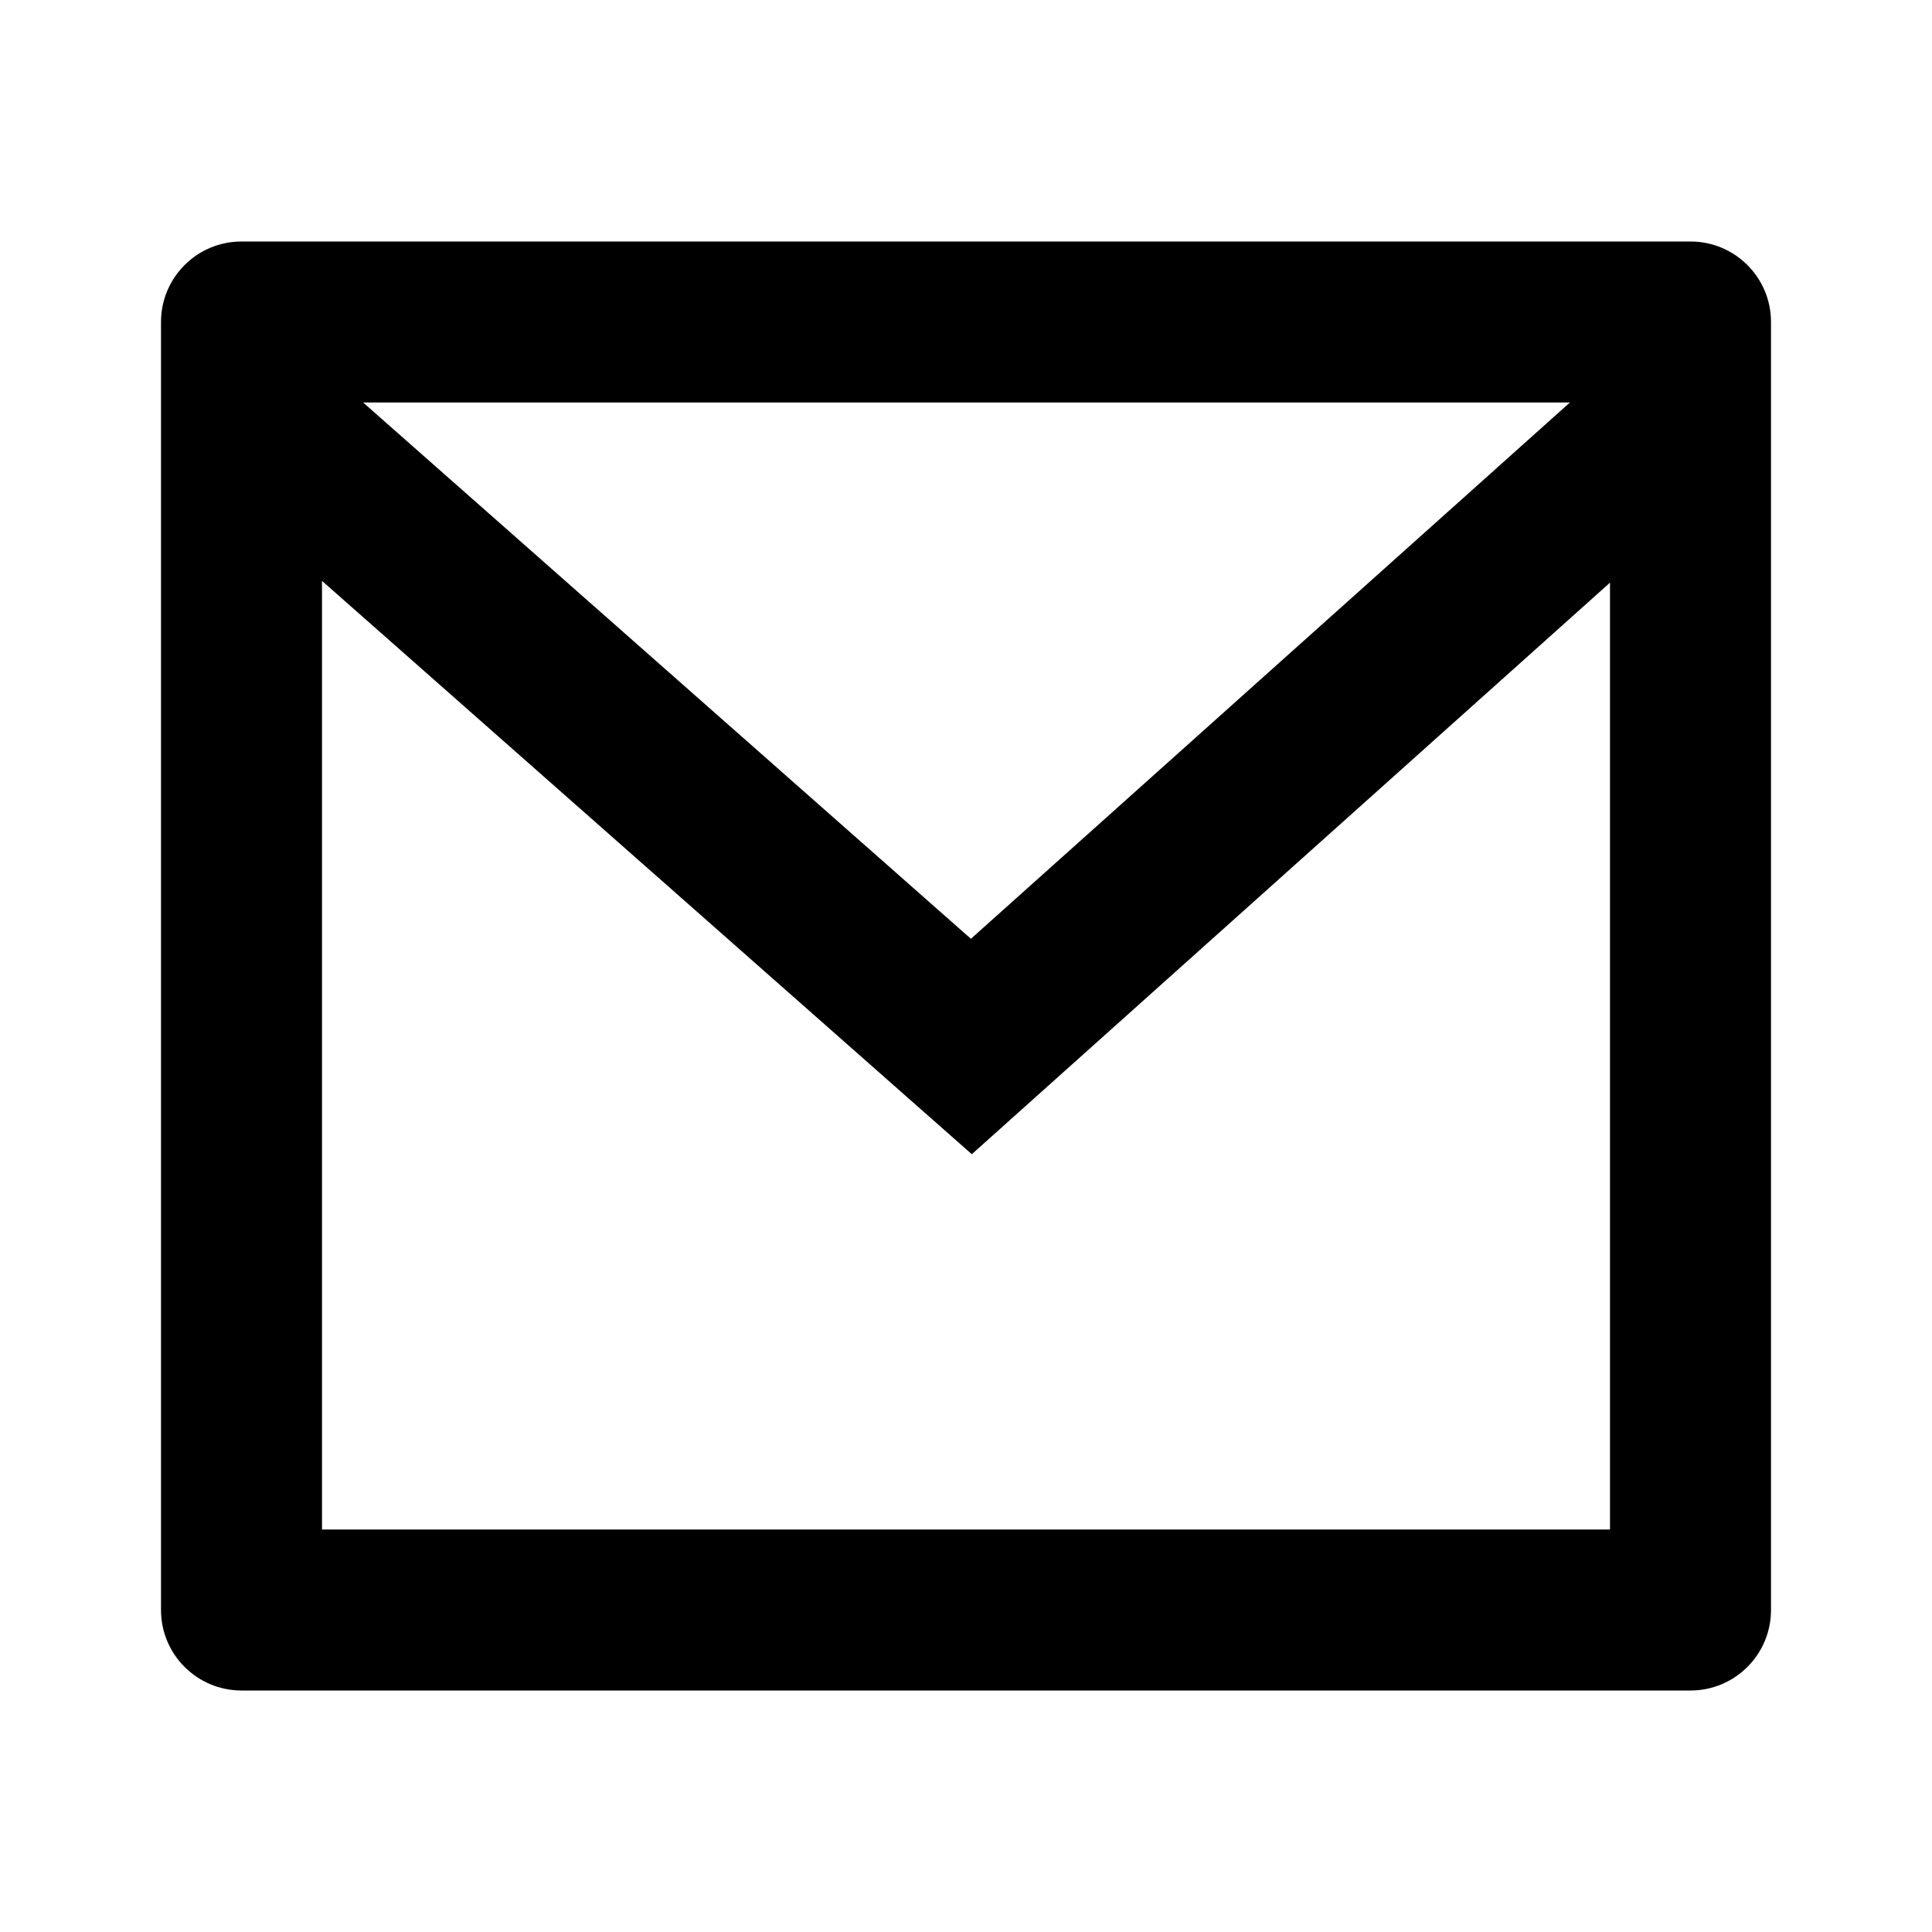
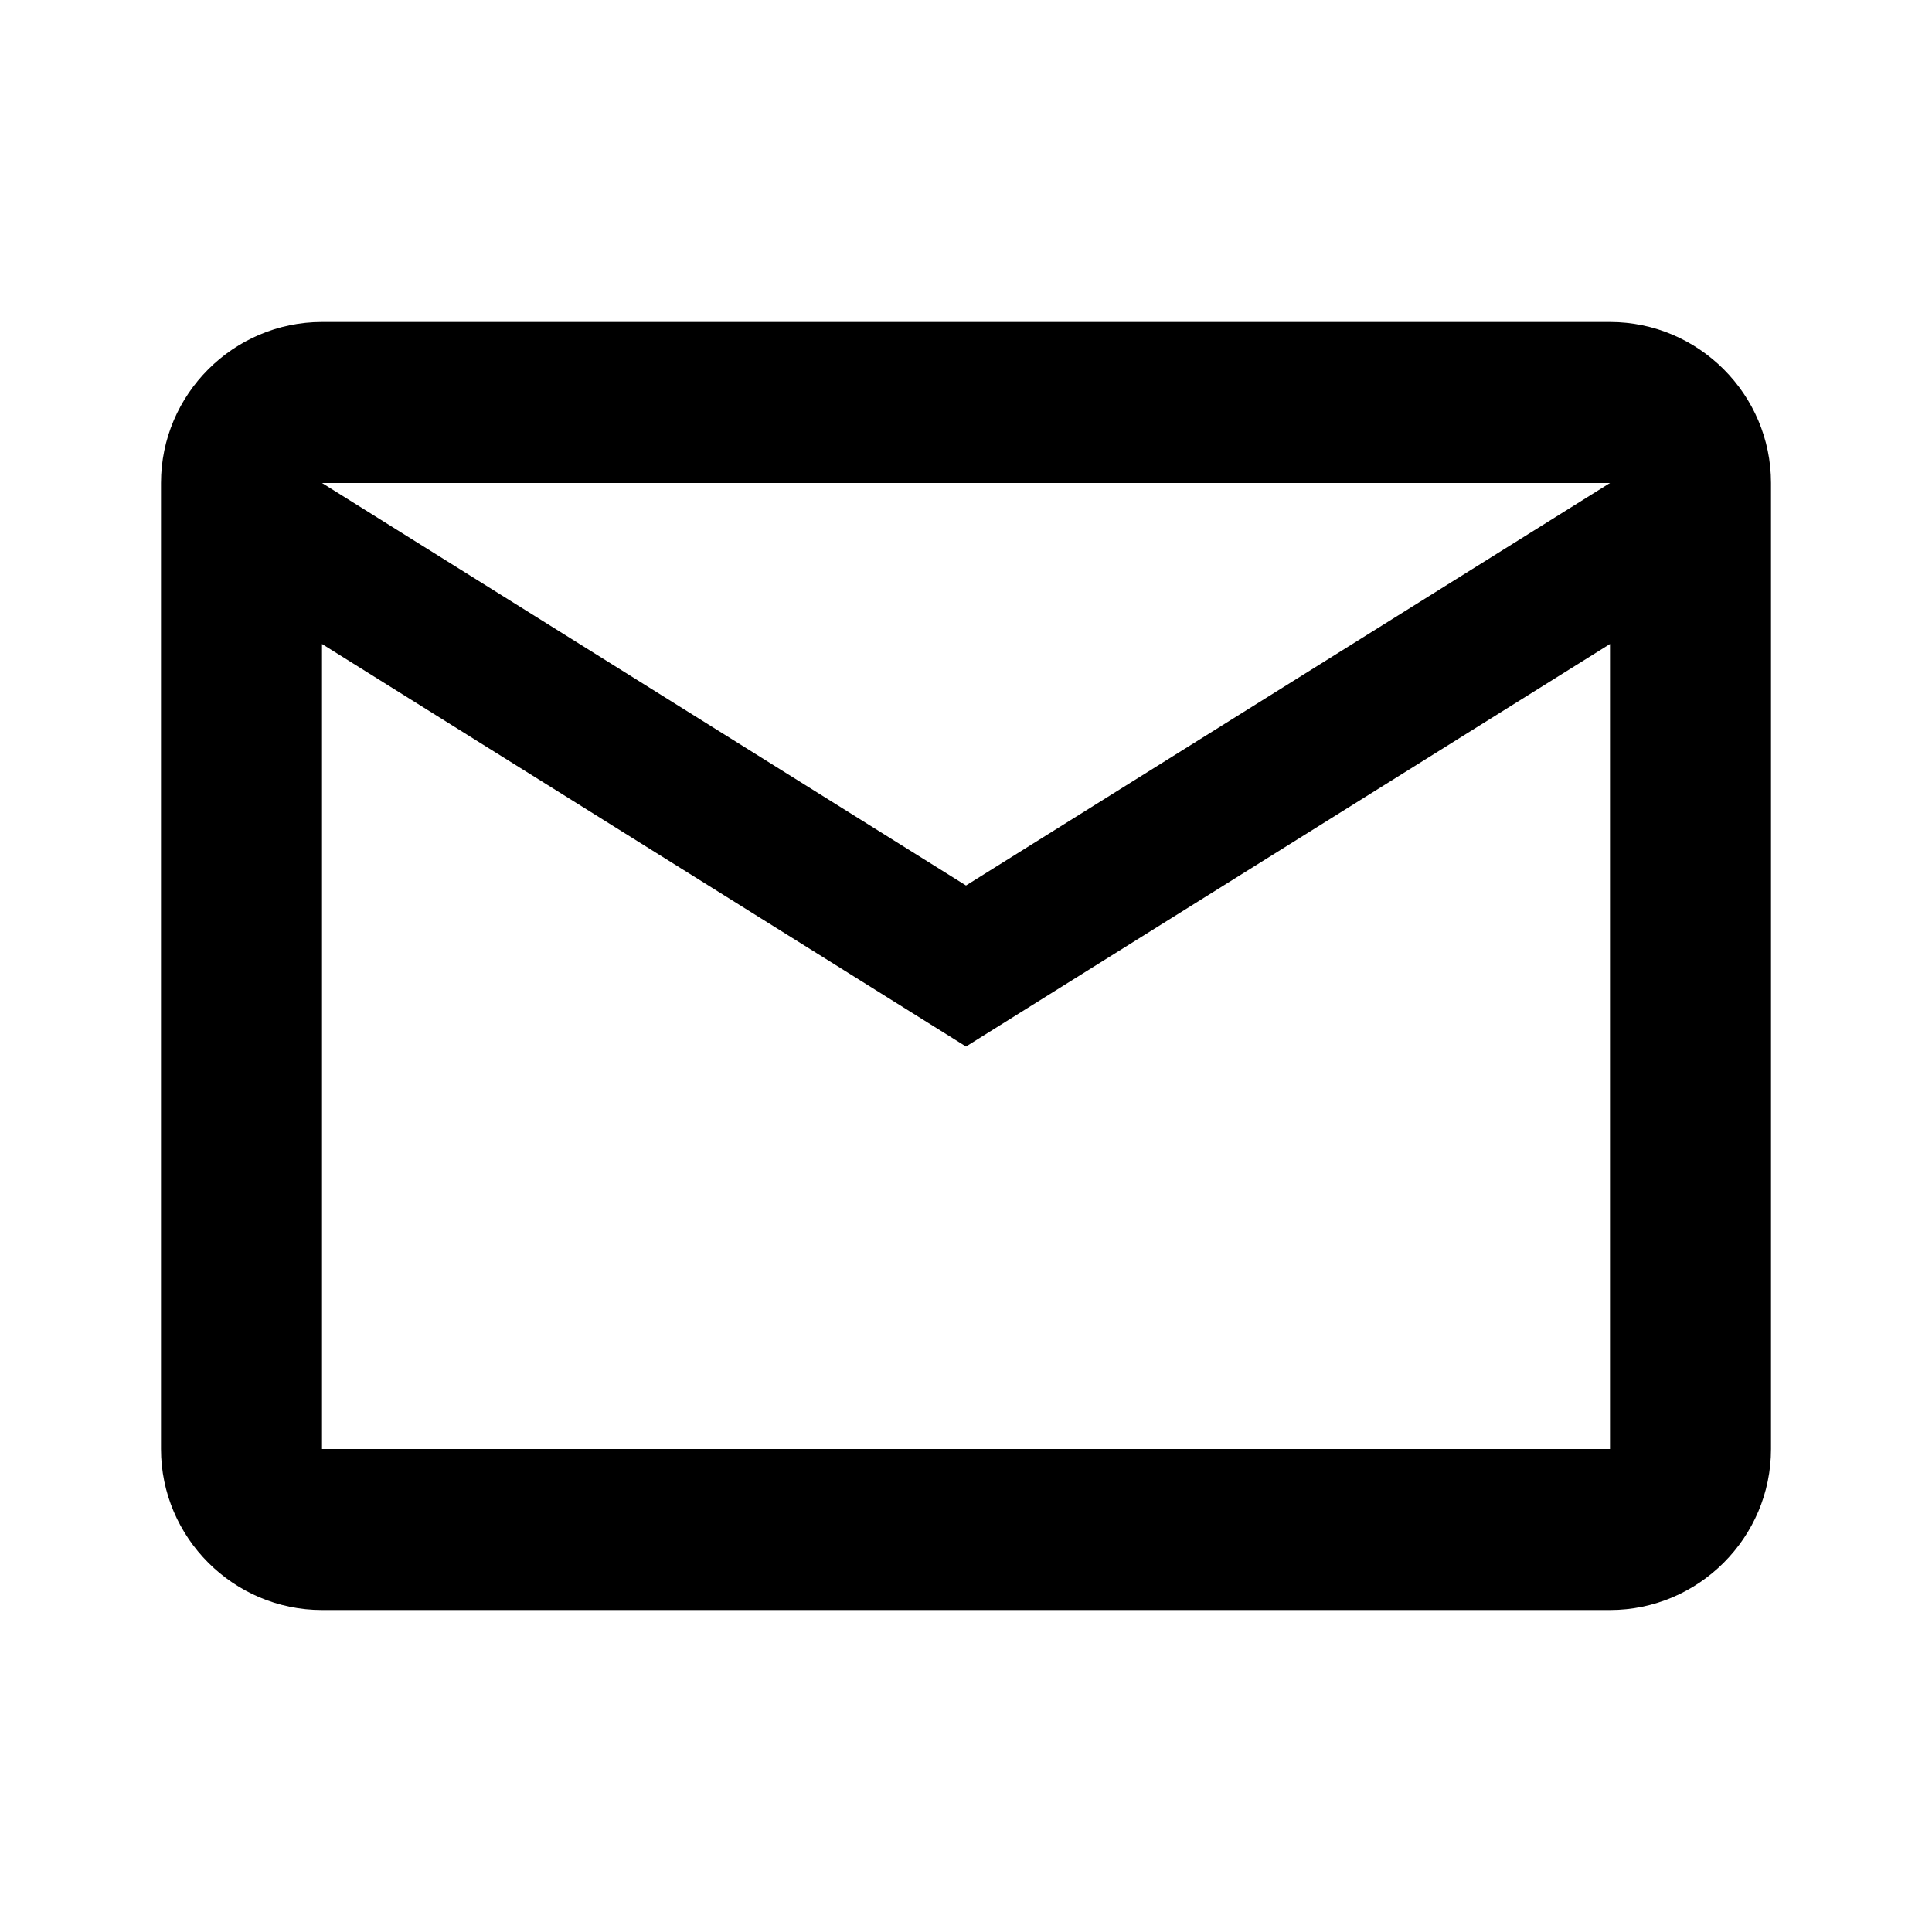
- <svg xmlns="http://www.w3.org/2000/svg" viewBox="0 0 24 24" width="48" height="48">
-   <path fill="none" d="M0 0h24v24H0z" />
-   <path d="M3 3h18a1 1 0 0 1 1 1v16a1 1 0 0 1-1 1H3a1 1 0 0 1-1-1V4a1 1 0 0 1 1-1zm17 4.238l-7.928 7.1L4 7.216V19h16V7.238zM4.511 5l7.55 6.662L19.502 5H4.511z" />
+ <svg xmlns="http://www.w3.org/2000/svg" height="24px" viewBox="0 0 24 24" width="24px" fill="#000000">
+   <path d="M0 0h24v24H0V0z" fill="none" />
+   <path d="M22 6c0-1.1-.9-2-2-2H4c-1.1 0-2 .9-2 2v12c0 1.1.9 2 2 2h16c1.1 0 2-.9 2-2V6zm-2 0l-8 5-8-5h16zm0 12H4V8l8 5 8-5v10z" />
</svg>
